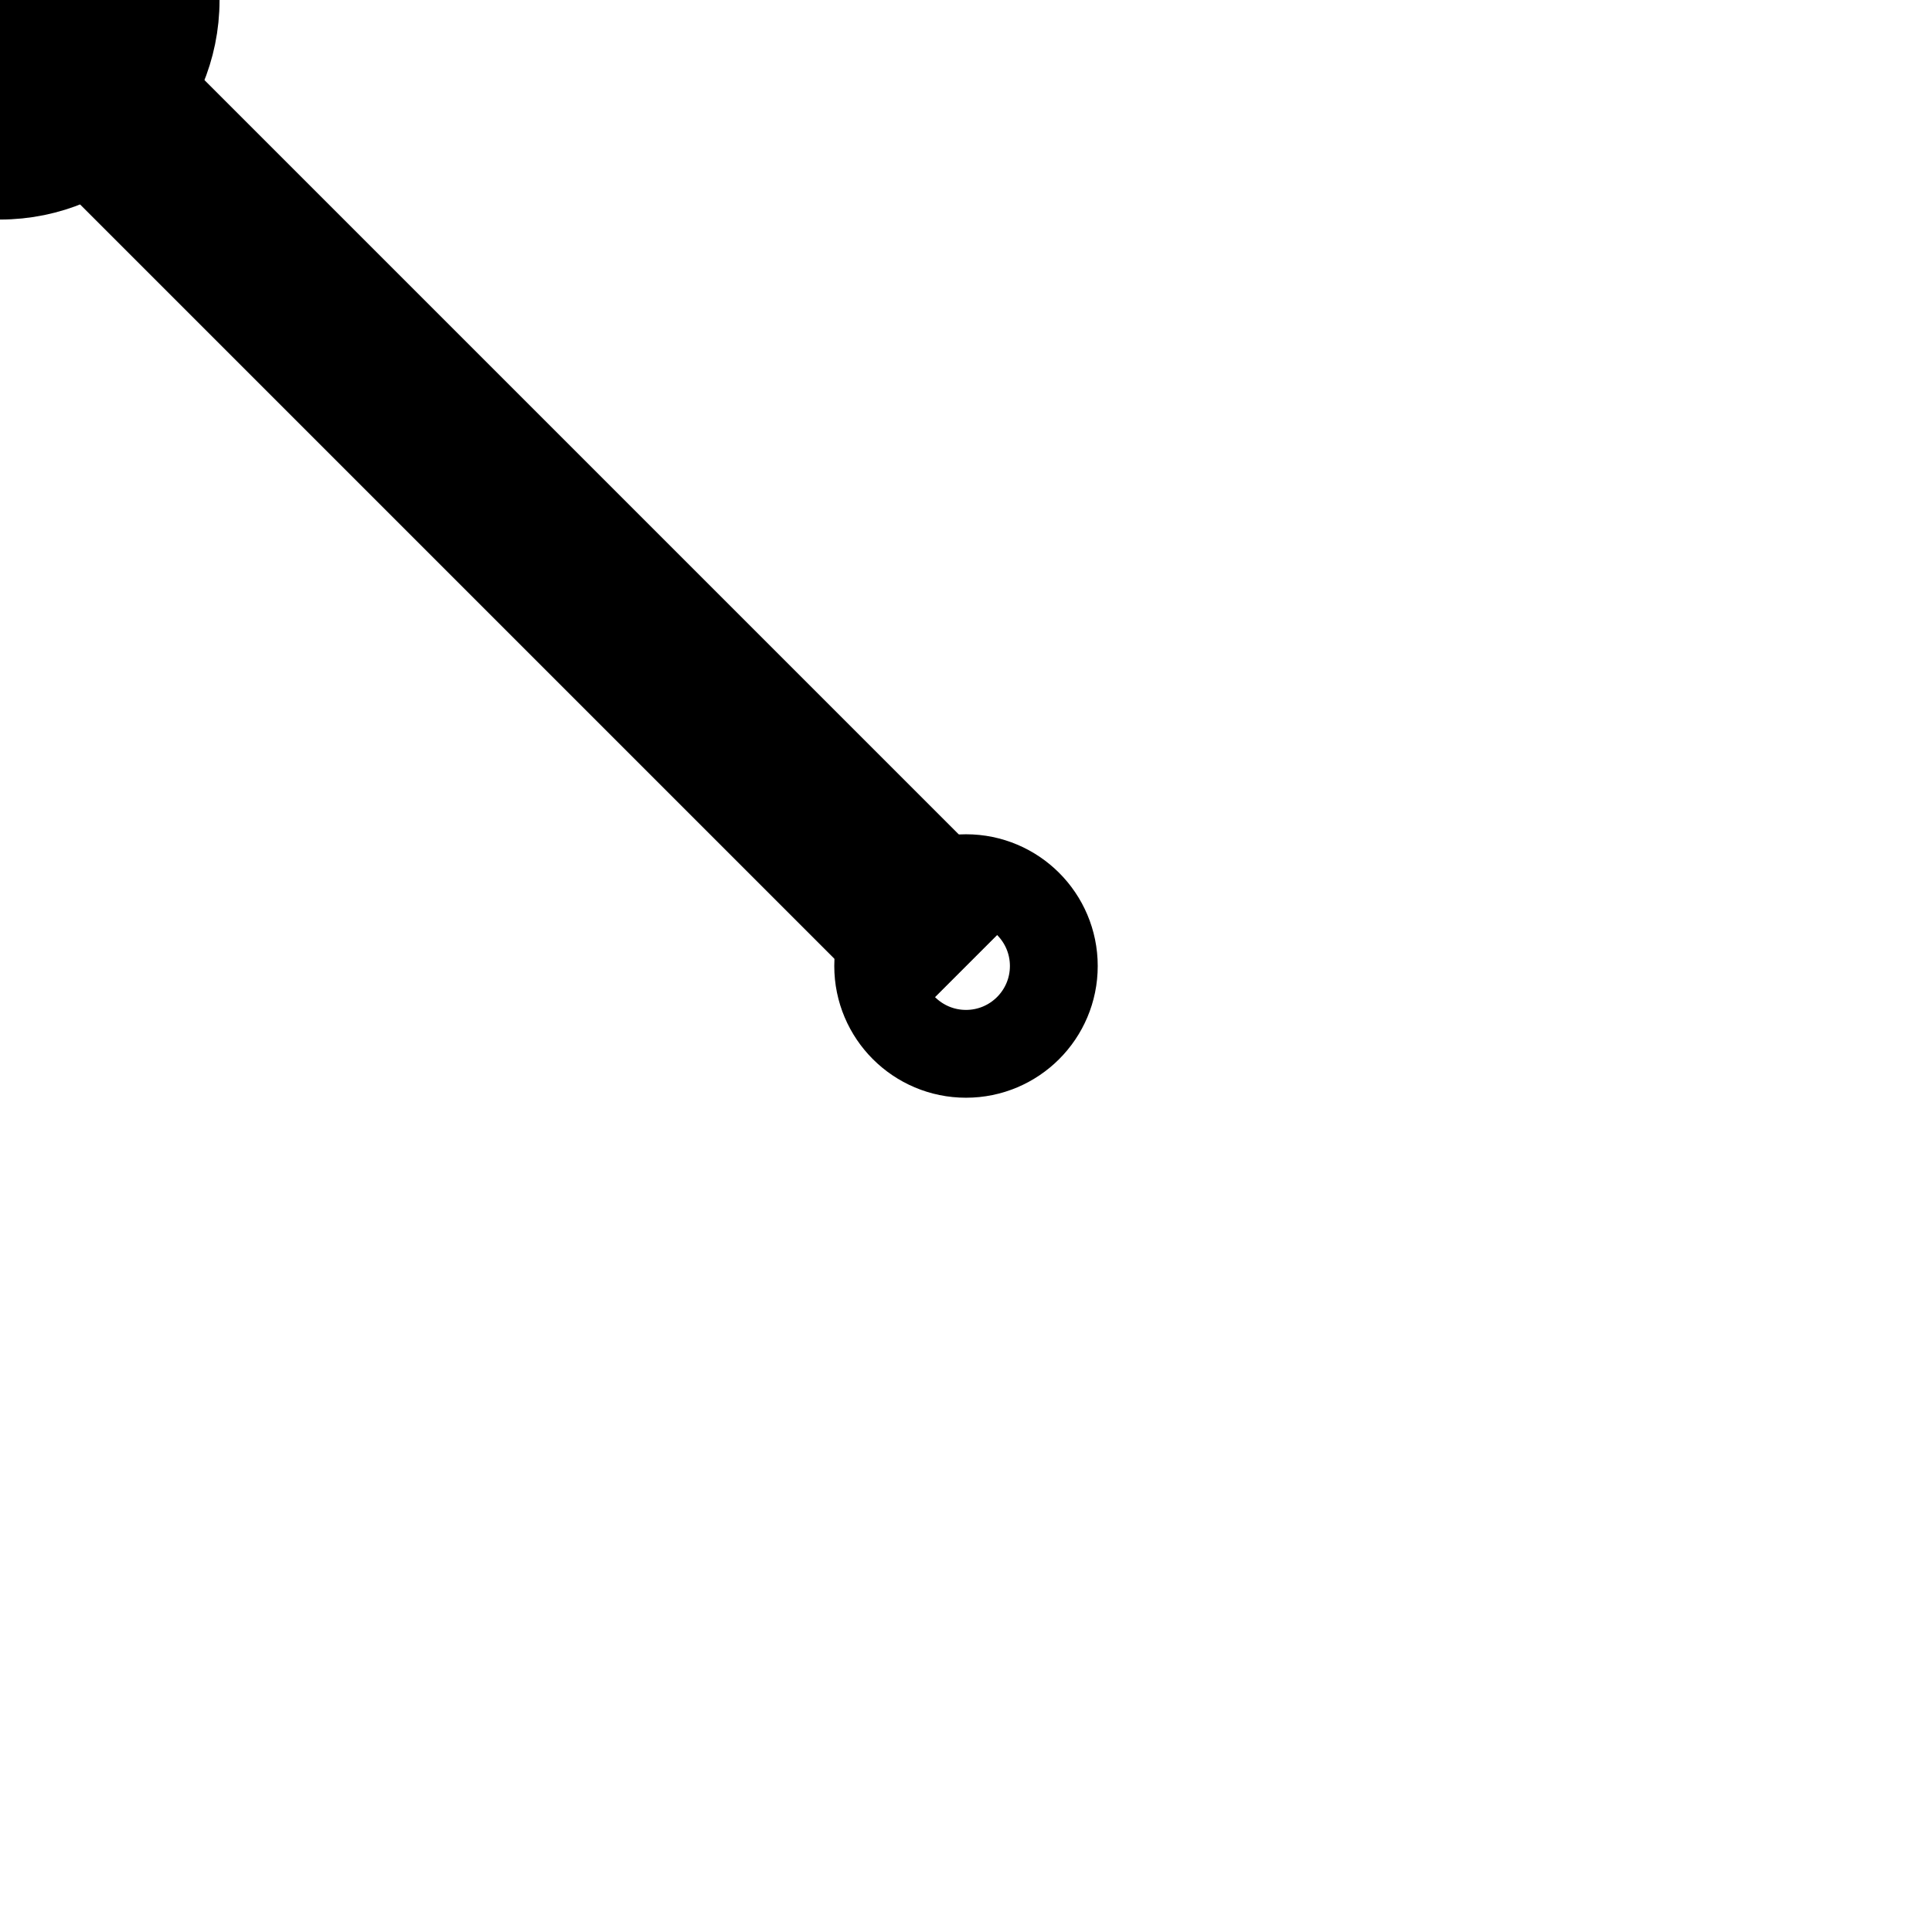
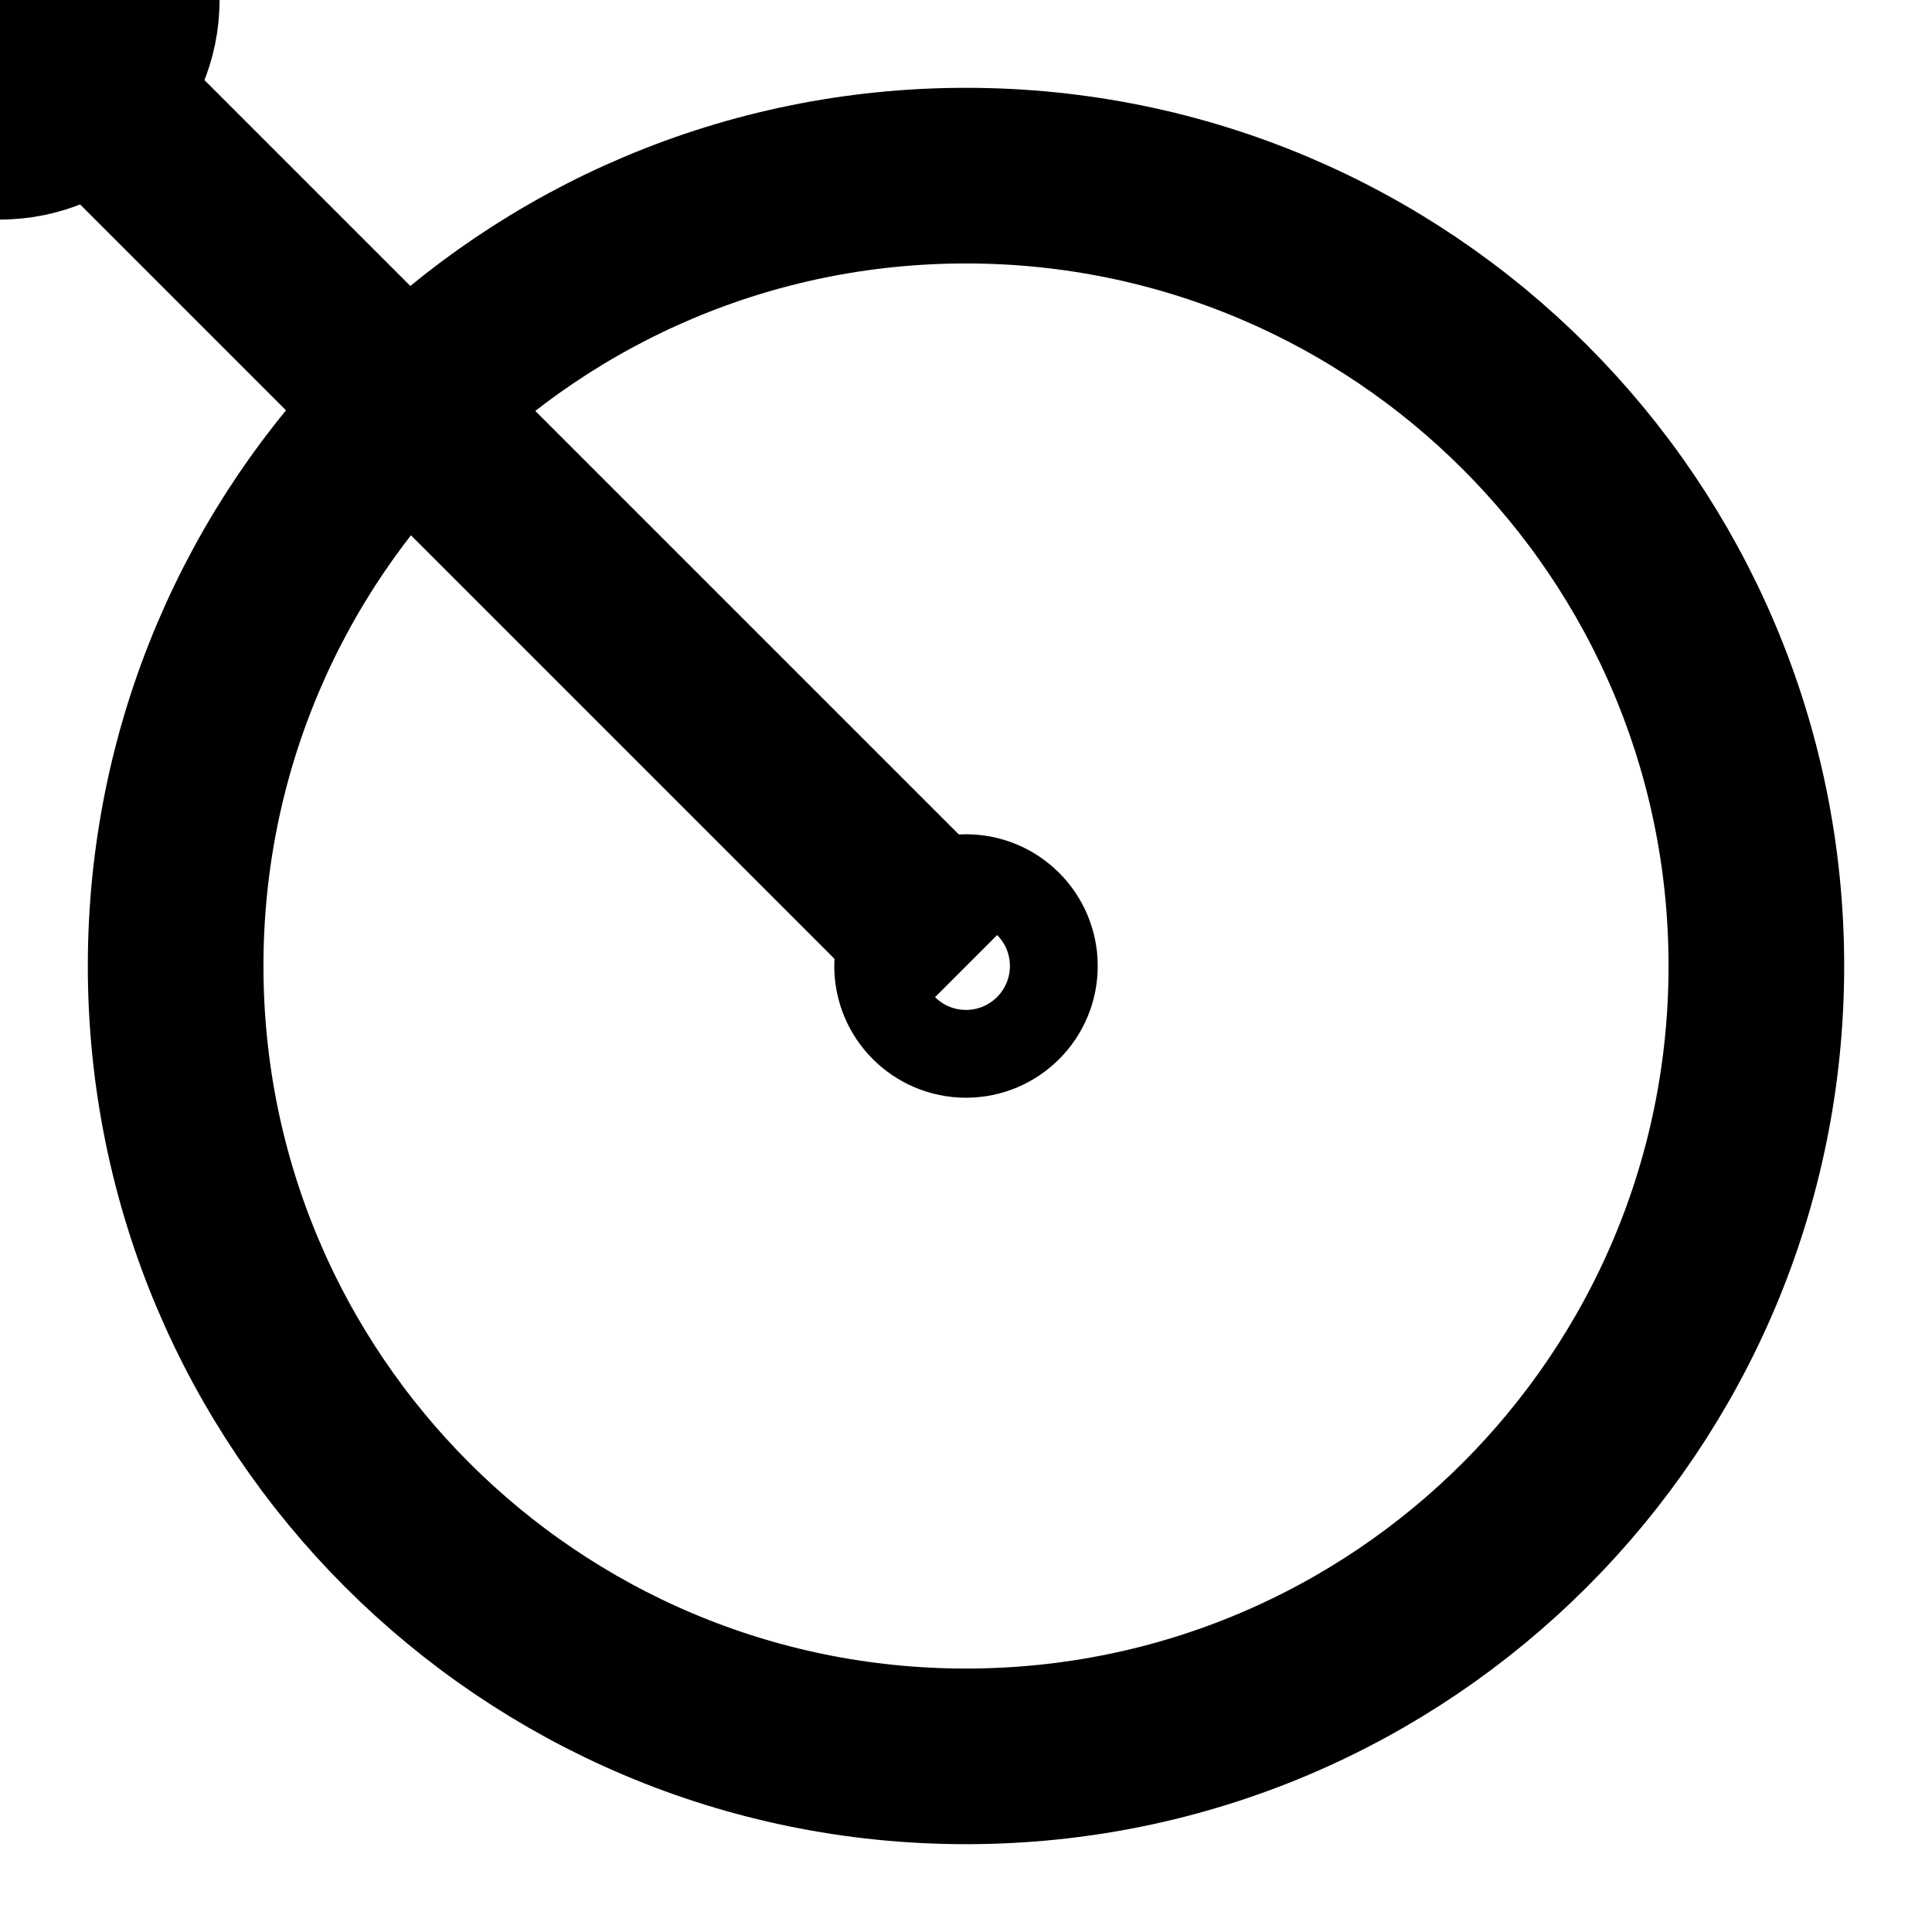
<svg width="220px" height="220px" viewBox="0 0 220 220">
-   <circle cx="110" cy="110" r="90" style="fill: transparent;" stroke-width="20" />
+   <circle cx="110" cy="110" r="90" style="fill: transparent;" stroke="black" stroke-width="20" />
  <circle cx="110" cy="110" r="10" stroke="black" stroke-width="10" fill="none" />
  <circle cx="TIME_X2" cy="TIME_Y2" r="20" stroke="black" stroke-width="10" fill="black" />
  <g id="arrow" style="stroke: black;">
    <line x1="110" y1="110" x2="SUNRISE_X2" y2="SUNRISE_Y2" stroke-width="20" />
    <line x1="110" y1="110" x2="SUNSET_X2" y2="SUNSET_Y2" stroke-width="20" />
  </g>
</svg>
